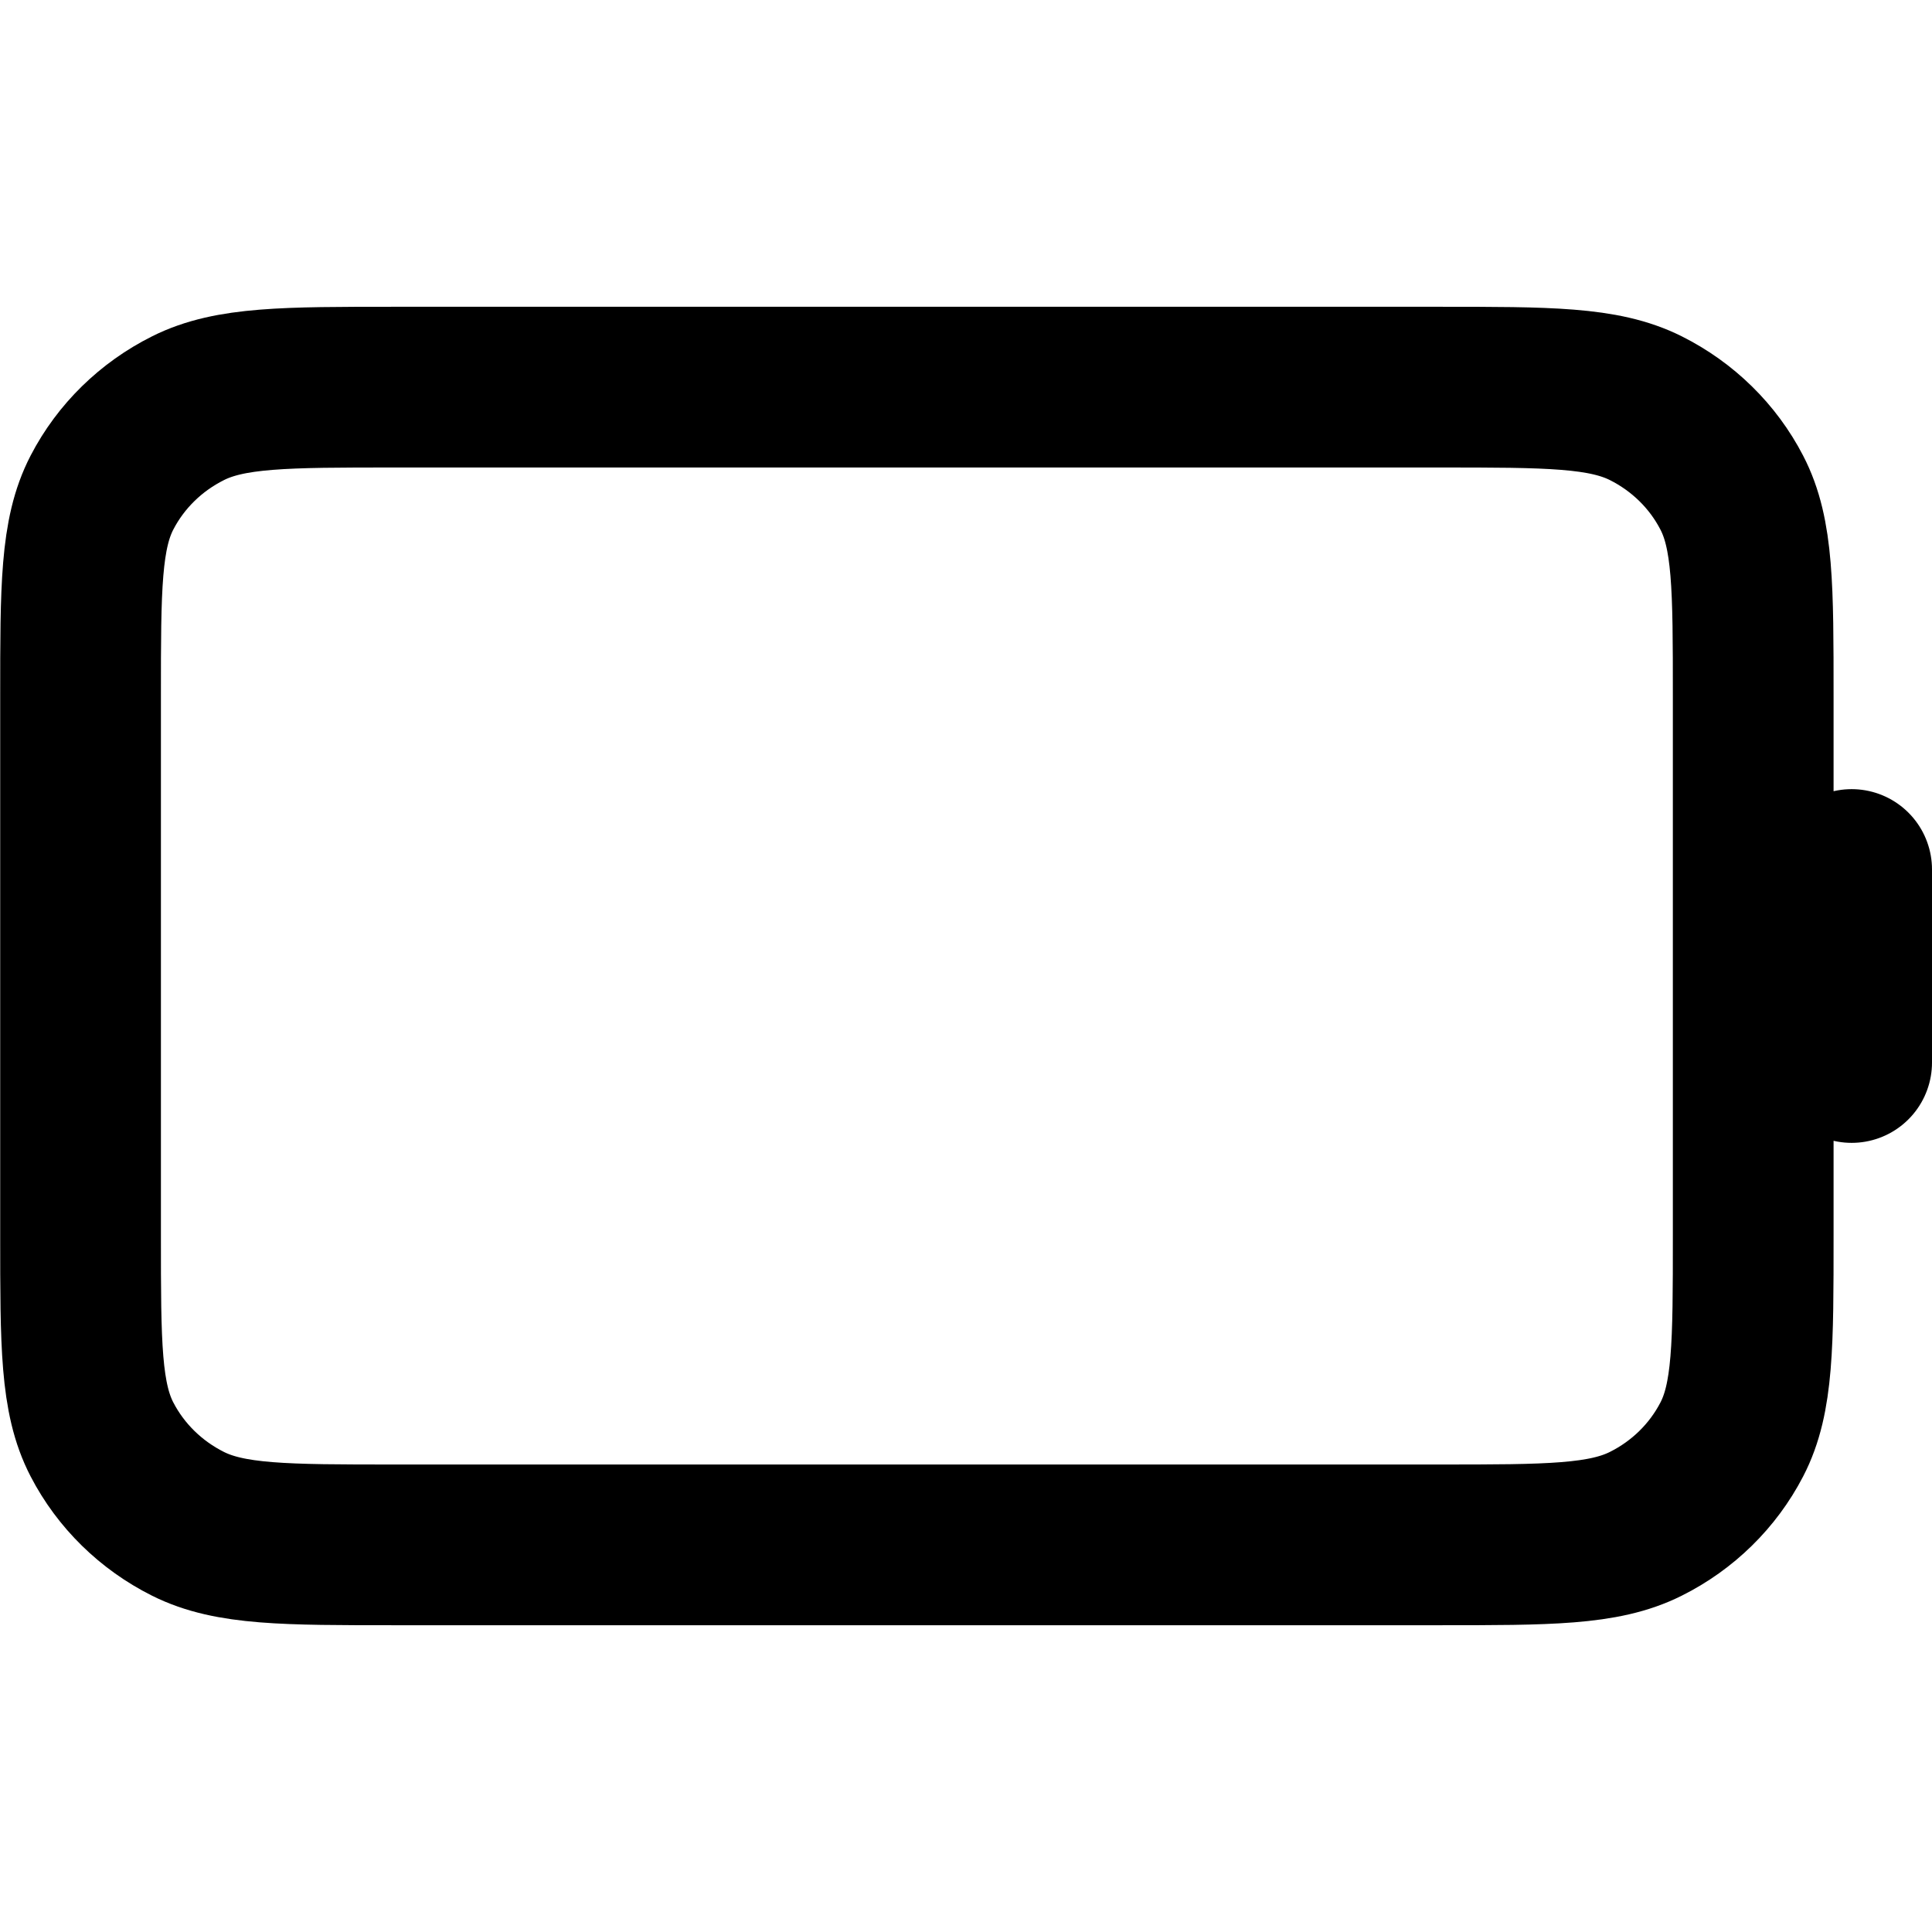
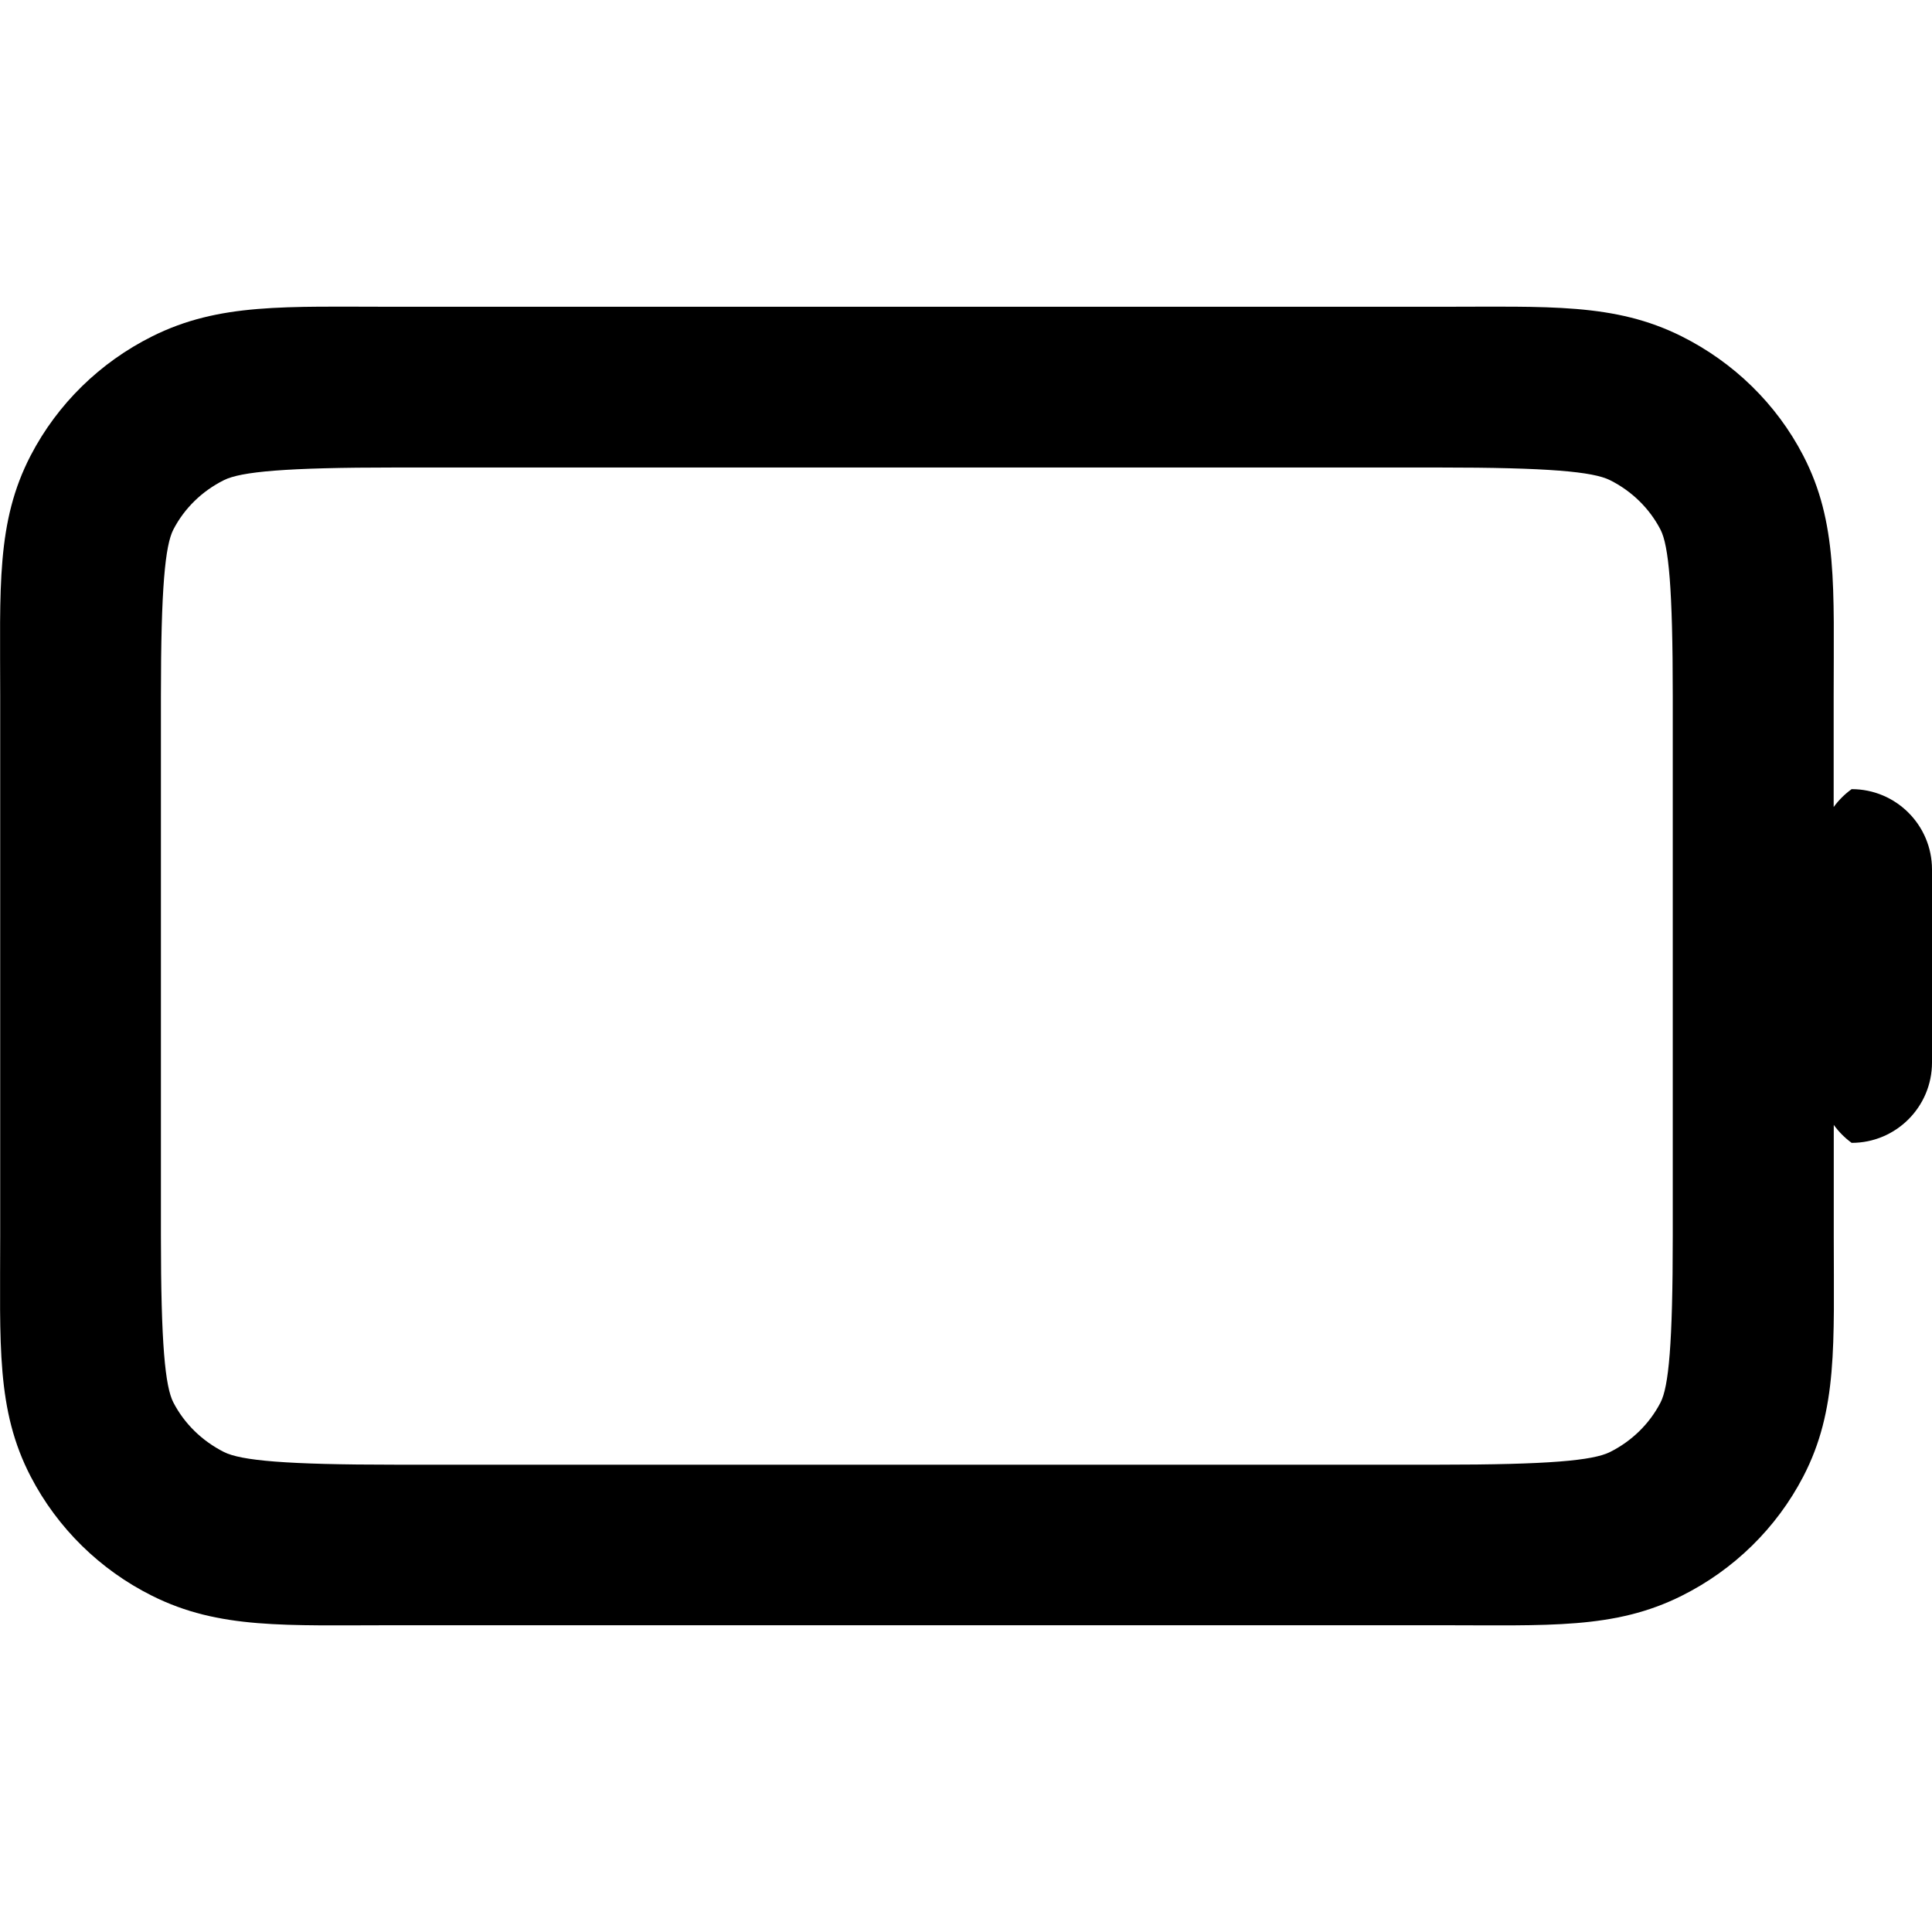
<svg xmlns="http://www.w3.org/2000/svg" width="666.744" height="666.744" viewBox="0 0 20.002 20.002" fill="none" version="1.1" id="svg1">
  <defs id="defs1" />
-   <path d="M 19.17,11 V 9.002 M 4.094,15.994 h 10.798 c 1.141,0 1.712,0 2.147,-0.218 0.383,-0.191 0.695,-0.497 0.89,-0.873 0.222,-0.427 0.222,-0.987 0.222,-2.105 V 7.205 c 0,-1.119 0,-1.678 -0.222,-2.105 C 17.734,4.723 17.422,4.418 17.039,4.226 16.603,4.008 16.033,4.008 14.892,4.008 H 4.094 c -1.141,0 -1.712,0 -2.147,0.218 C 1.563,4.418 1.251,4.723 1.056,5.099 0.834,5.526 0.834,6.086 0.834,7.205 v 5.593 c 0,1.119 0,1.678 0.222,2.105 0.195,0.376 0.507,0.681 0.89,0.873 0.436,0.218 1.006,0.218 2.147,0.218 z" stroke="#000000" stroke-width="2" stroke-linecap="round" stroke-linejoin="round" id="path1" style="stroke-width:1.664;stroke-dasharray:none" />
+   <path style="baseline-shift:baseline;display:inline;overflow:visible;vector-effect:none;fill:#000000;stroke-linecap:round;stroke-linejoin:round;enable-background:accumulate;stop-color:#000000;stop-opacity:1;opacity:1" d="m 4.094,3.176 c -1.141,0 -1.824,-0.041 -2.52,0.307 C 1.036,3.752 0.596,4.181 0.318,4.715 -0.041,5.406 0.002,6.086 0.002,7.205 v 5.592 c 0,1.119 -0.043,1.799 0.316,2.49 0.277,0.533 0.717,0.965 1.256,1.234 0.696,0.348 1.378,0.305 2.52,0.305 h 10.799 c 1.141,0 1.822,0.043 2.518,-0.305 0.539,-0.269 0.981,-0.701 1.258,-1.234 0.359,-0.691 0.316,-1.371 0.316,-2.49 V 11.646 A 0.832,0.832 0 0 0 19.17,11.832 0.832,0.832 0 0 0 20.002,11 V 9.002 A 0.832,0.832 0 0 0 19.17,8.17 0.832,0.832 0 0 0 18.984,8.355 V 7.205 c 0,-1.119 0.043,-1.799 -0.316,-2.49 C 18.391,4.181 17.949,3.752 17.41,3.482 16.715,3.135 16.034,3.176 14.893,3.176 Z m 0,1.664 h 10.799 c 1.141,0 1.599,0.043 1.775,0.131 0.228,0.114 0.41,0.294 0.523,0.512 0.085,0.164 0.127,0.604 0.127,1.723 v 5.592 c 0,1.119 -0.042,1.559 -0.127,1.723 -0.113,0.218 -0.295,0.398 -0.523,0.512 -0.176,0.088 -0.634,0.131 -1.775,0.131 H 4.094 c -1.141,0 -1.599,-0.043 -1.775,-0.131 C 2.09,14.917 1.908,14.738 1.795,14.52 1.71,14.356 1.666,13.916 1.666,12.797 V 7.205 c 0,-1.119 0.044,-1.559 0.129,-1.723 C 1.908,5.264 2.09,5.085 2.318,4.971 2.494,4.883 2.953,4.84 4.094,4.84 Z" id="path1" />
</svg>
